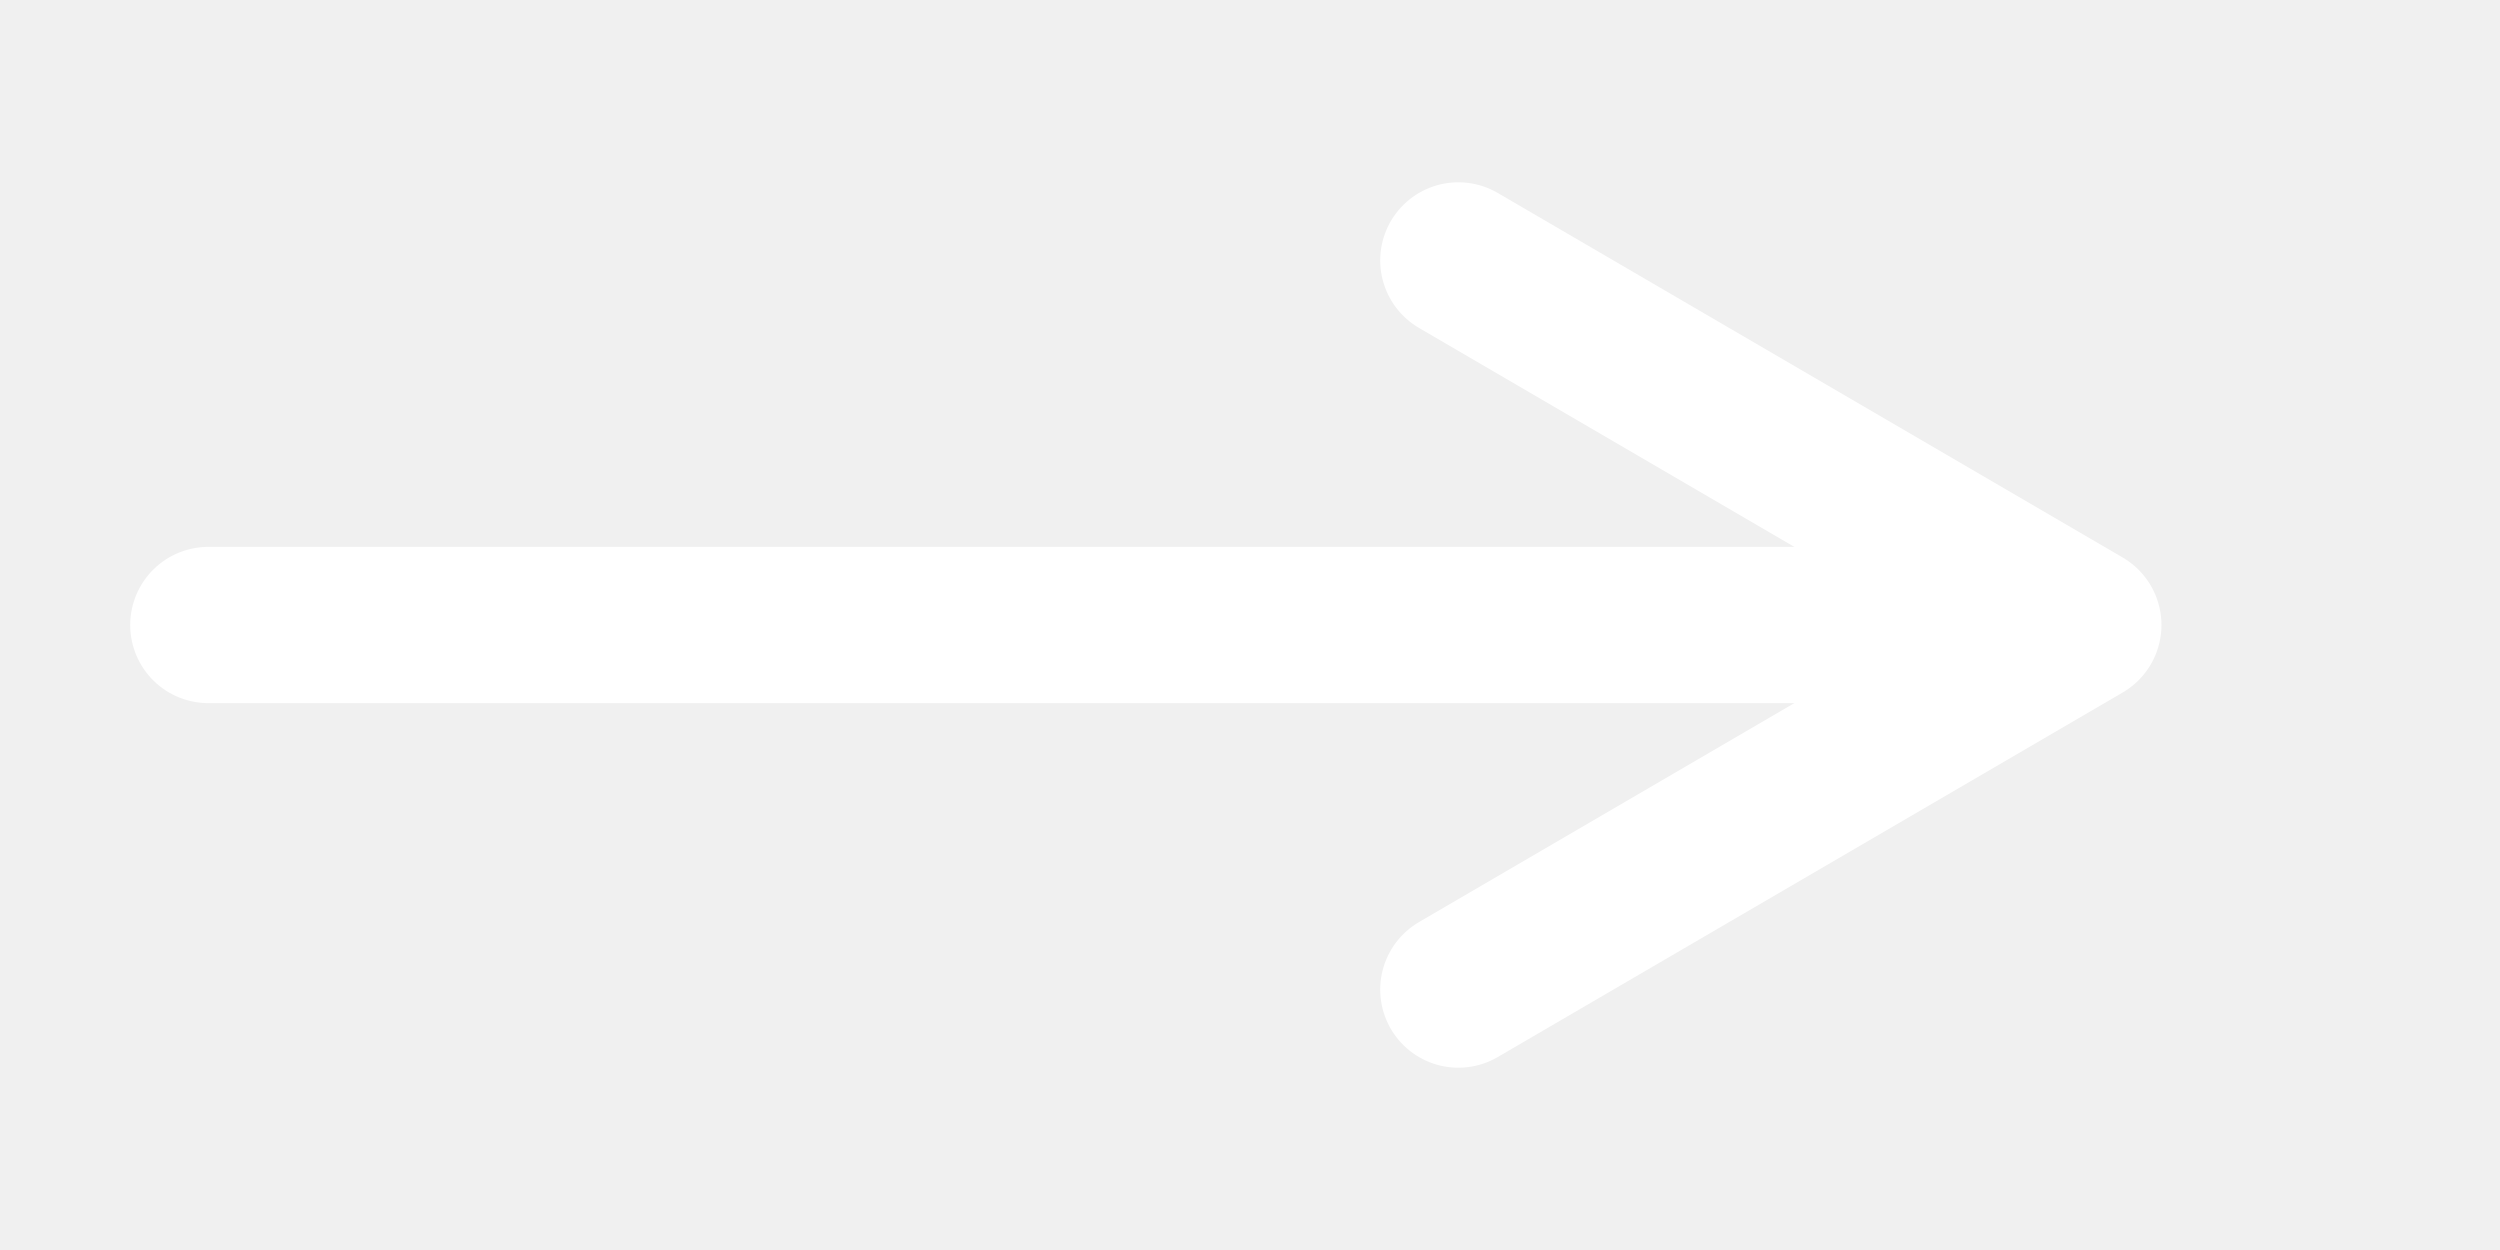
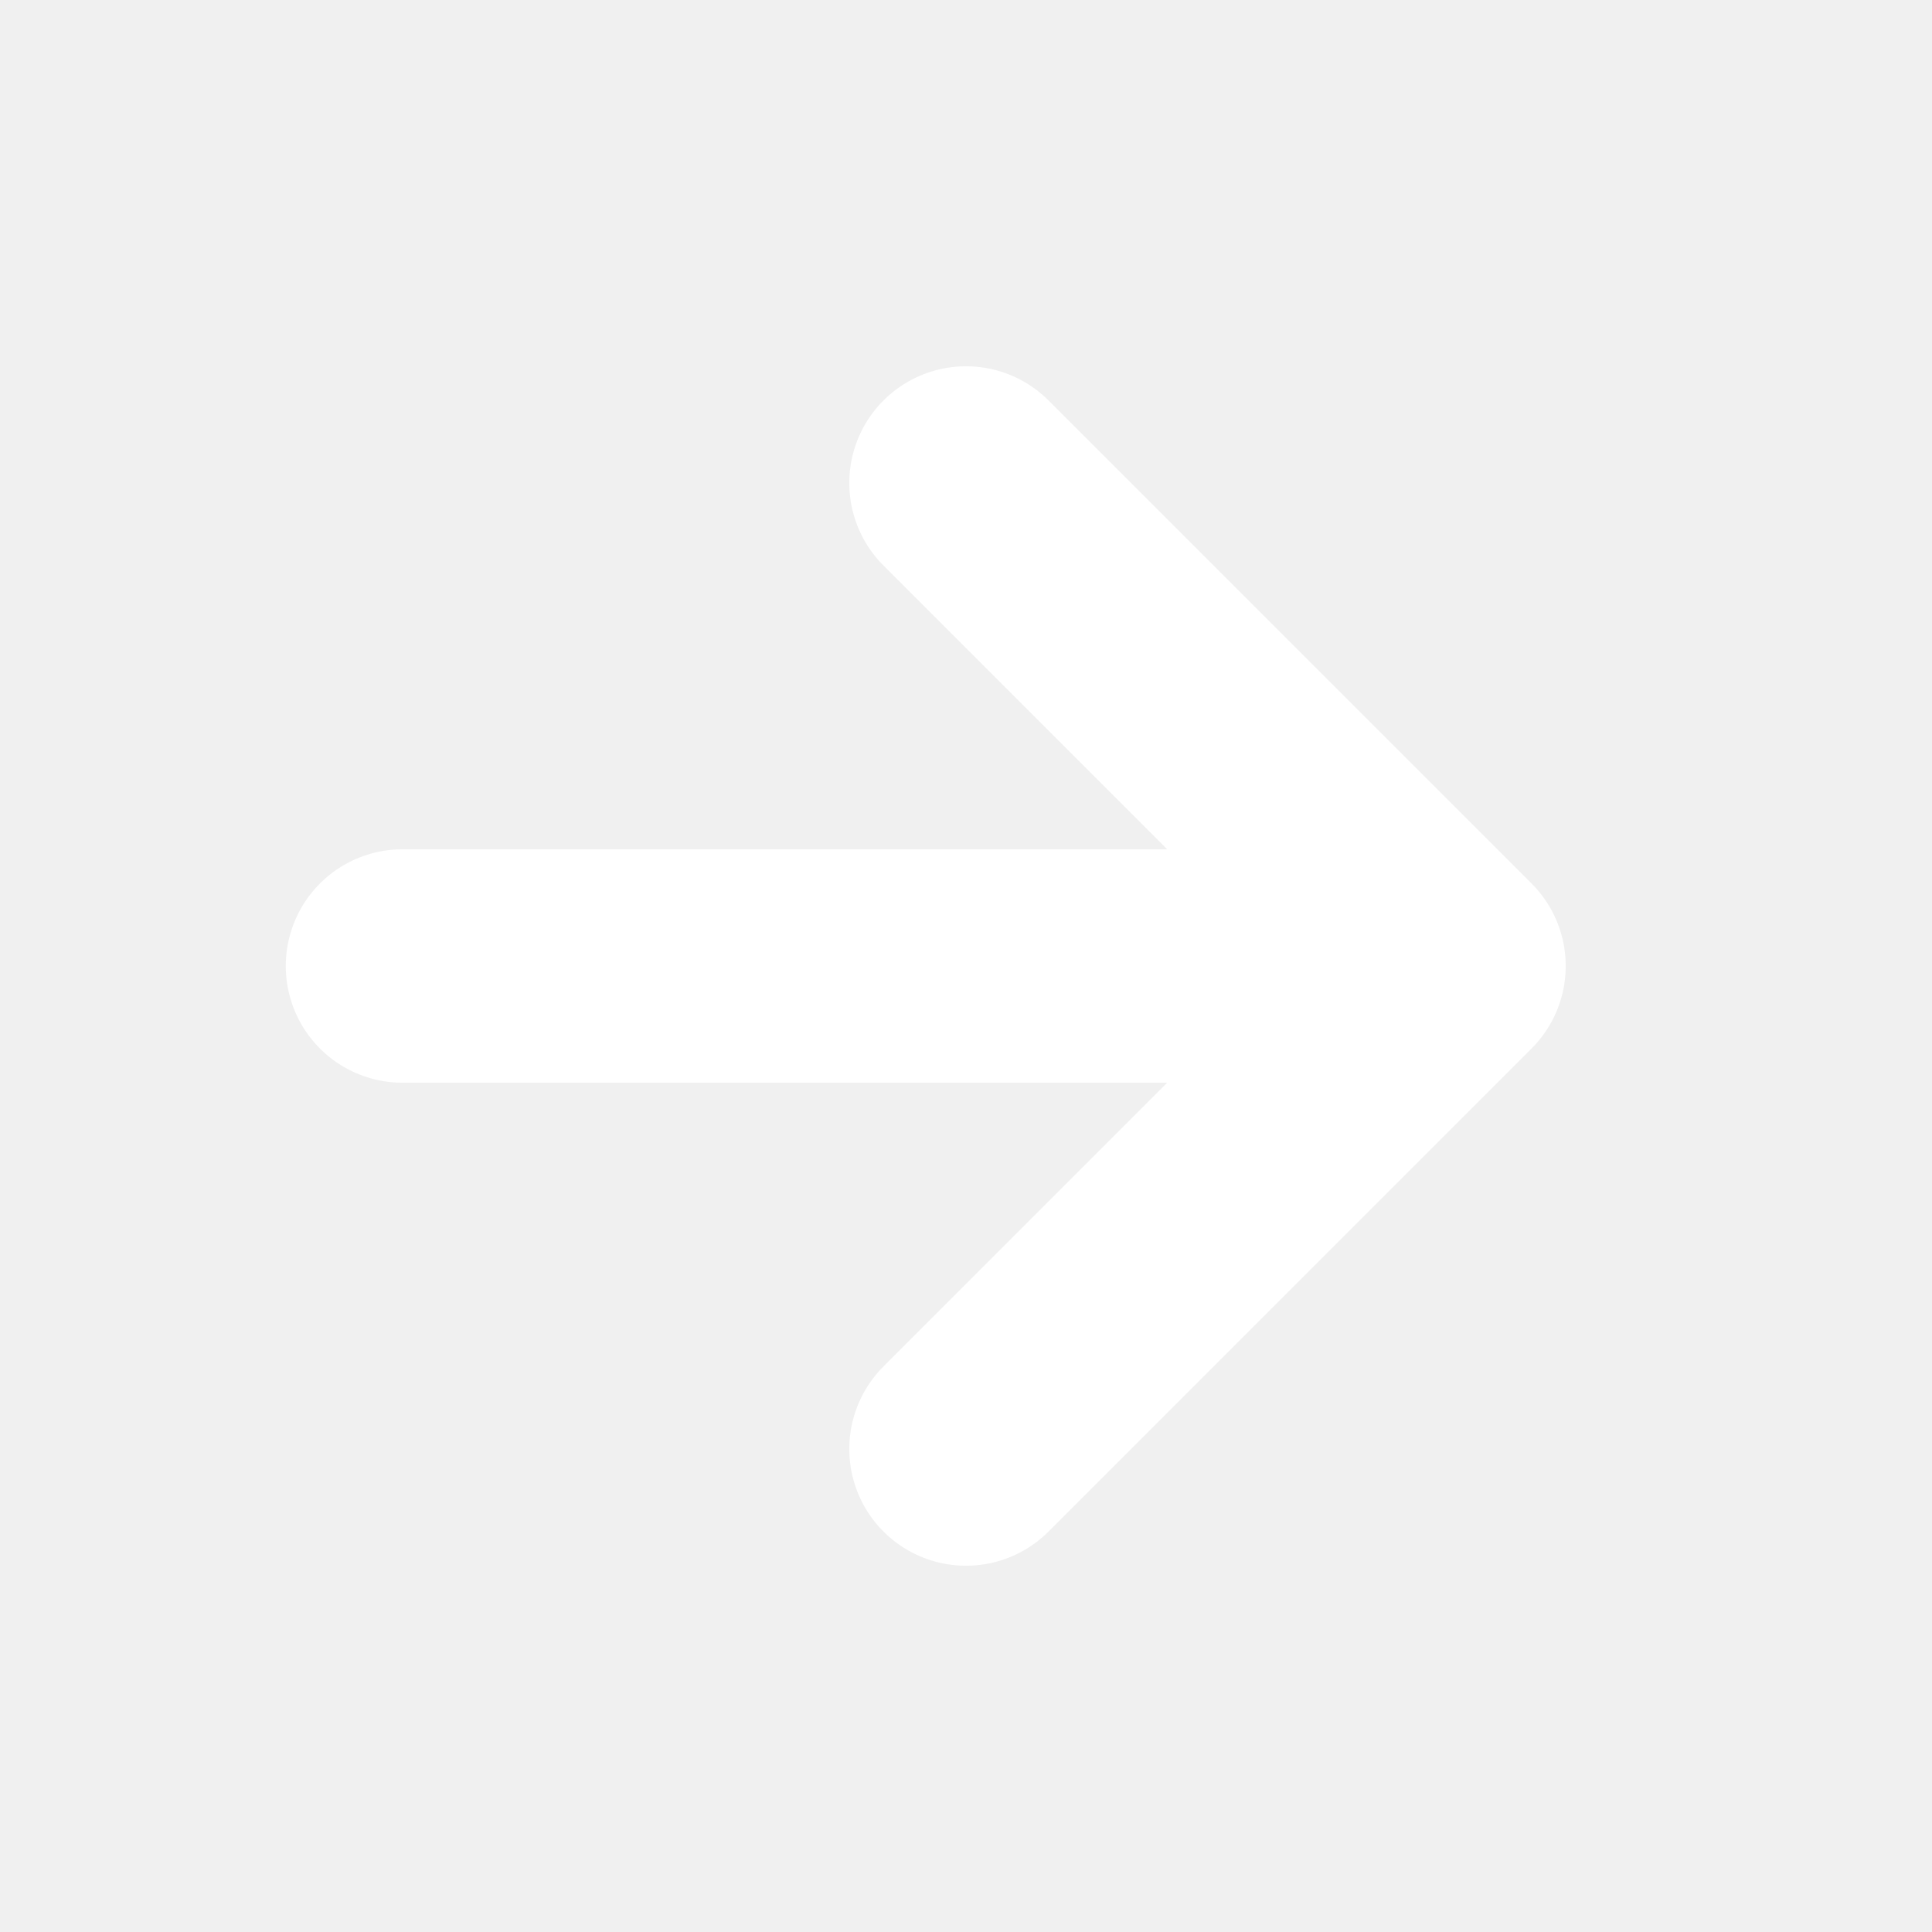
- <svg xmlns="http://www.w3.org/2000/svg" viewBox="0 0 48 24" width="48" height="24">
-   <path d="M4 12h34" fill="none" stroke="#ffffff" stroke-linecap="round" stroke-linejoin="round" stroke-width="3" />
-   <path d="M28 5l12 7-12 7" fill="none" stroke="#ffffff" stroke-linecap="round" stroke-linejoin="round" stroke-width="3" />
+ <svg xmlns="http://www.w3.org/2000/svg" viewBox="0 0 24 24" width="24" height="24" fill="none">
+   <path d="M5 12h12" stroke="#ffffff" stroke-width="2.9" stroke-linecap="round" stroke-linejoin="round" />
+   <path d="M12 6l6 6-6 6" stroke="#ffffff" stroke-width="2.9" stroke-linecap="round" stroke-linejoin="round" />
</svg>
